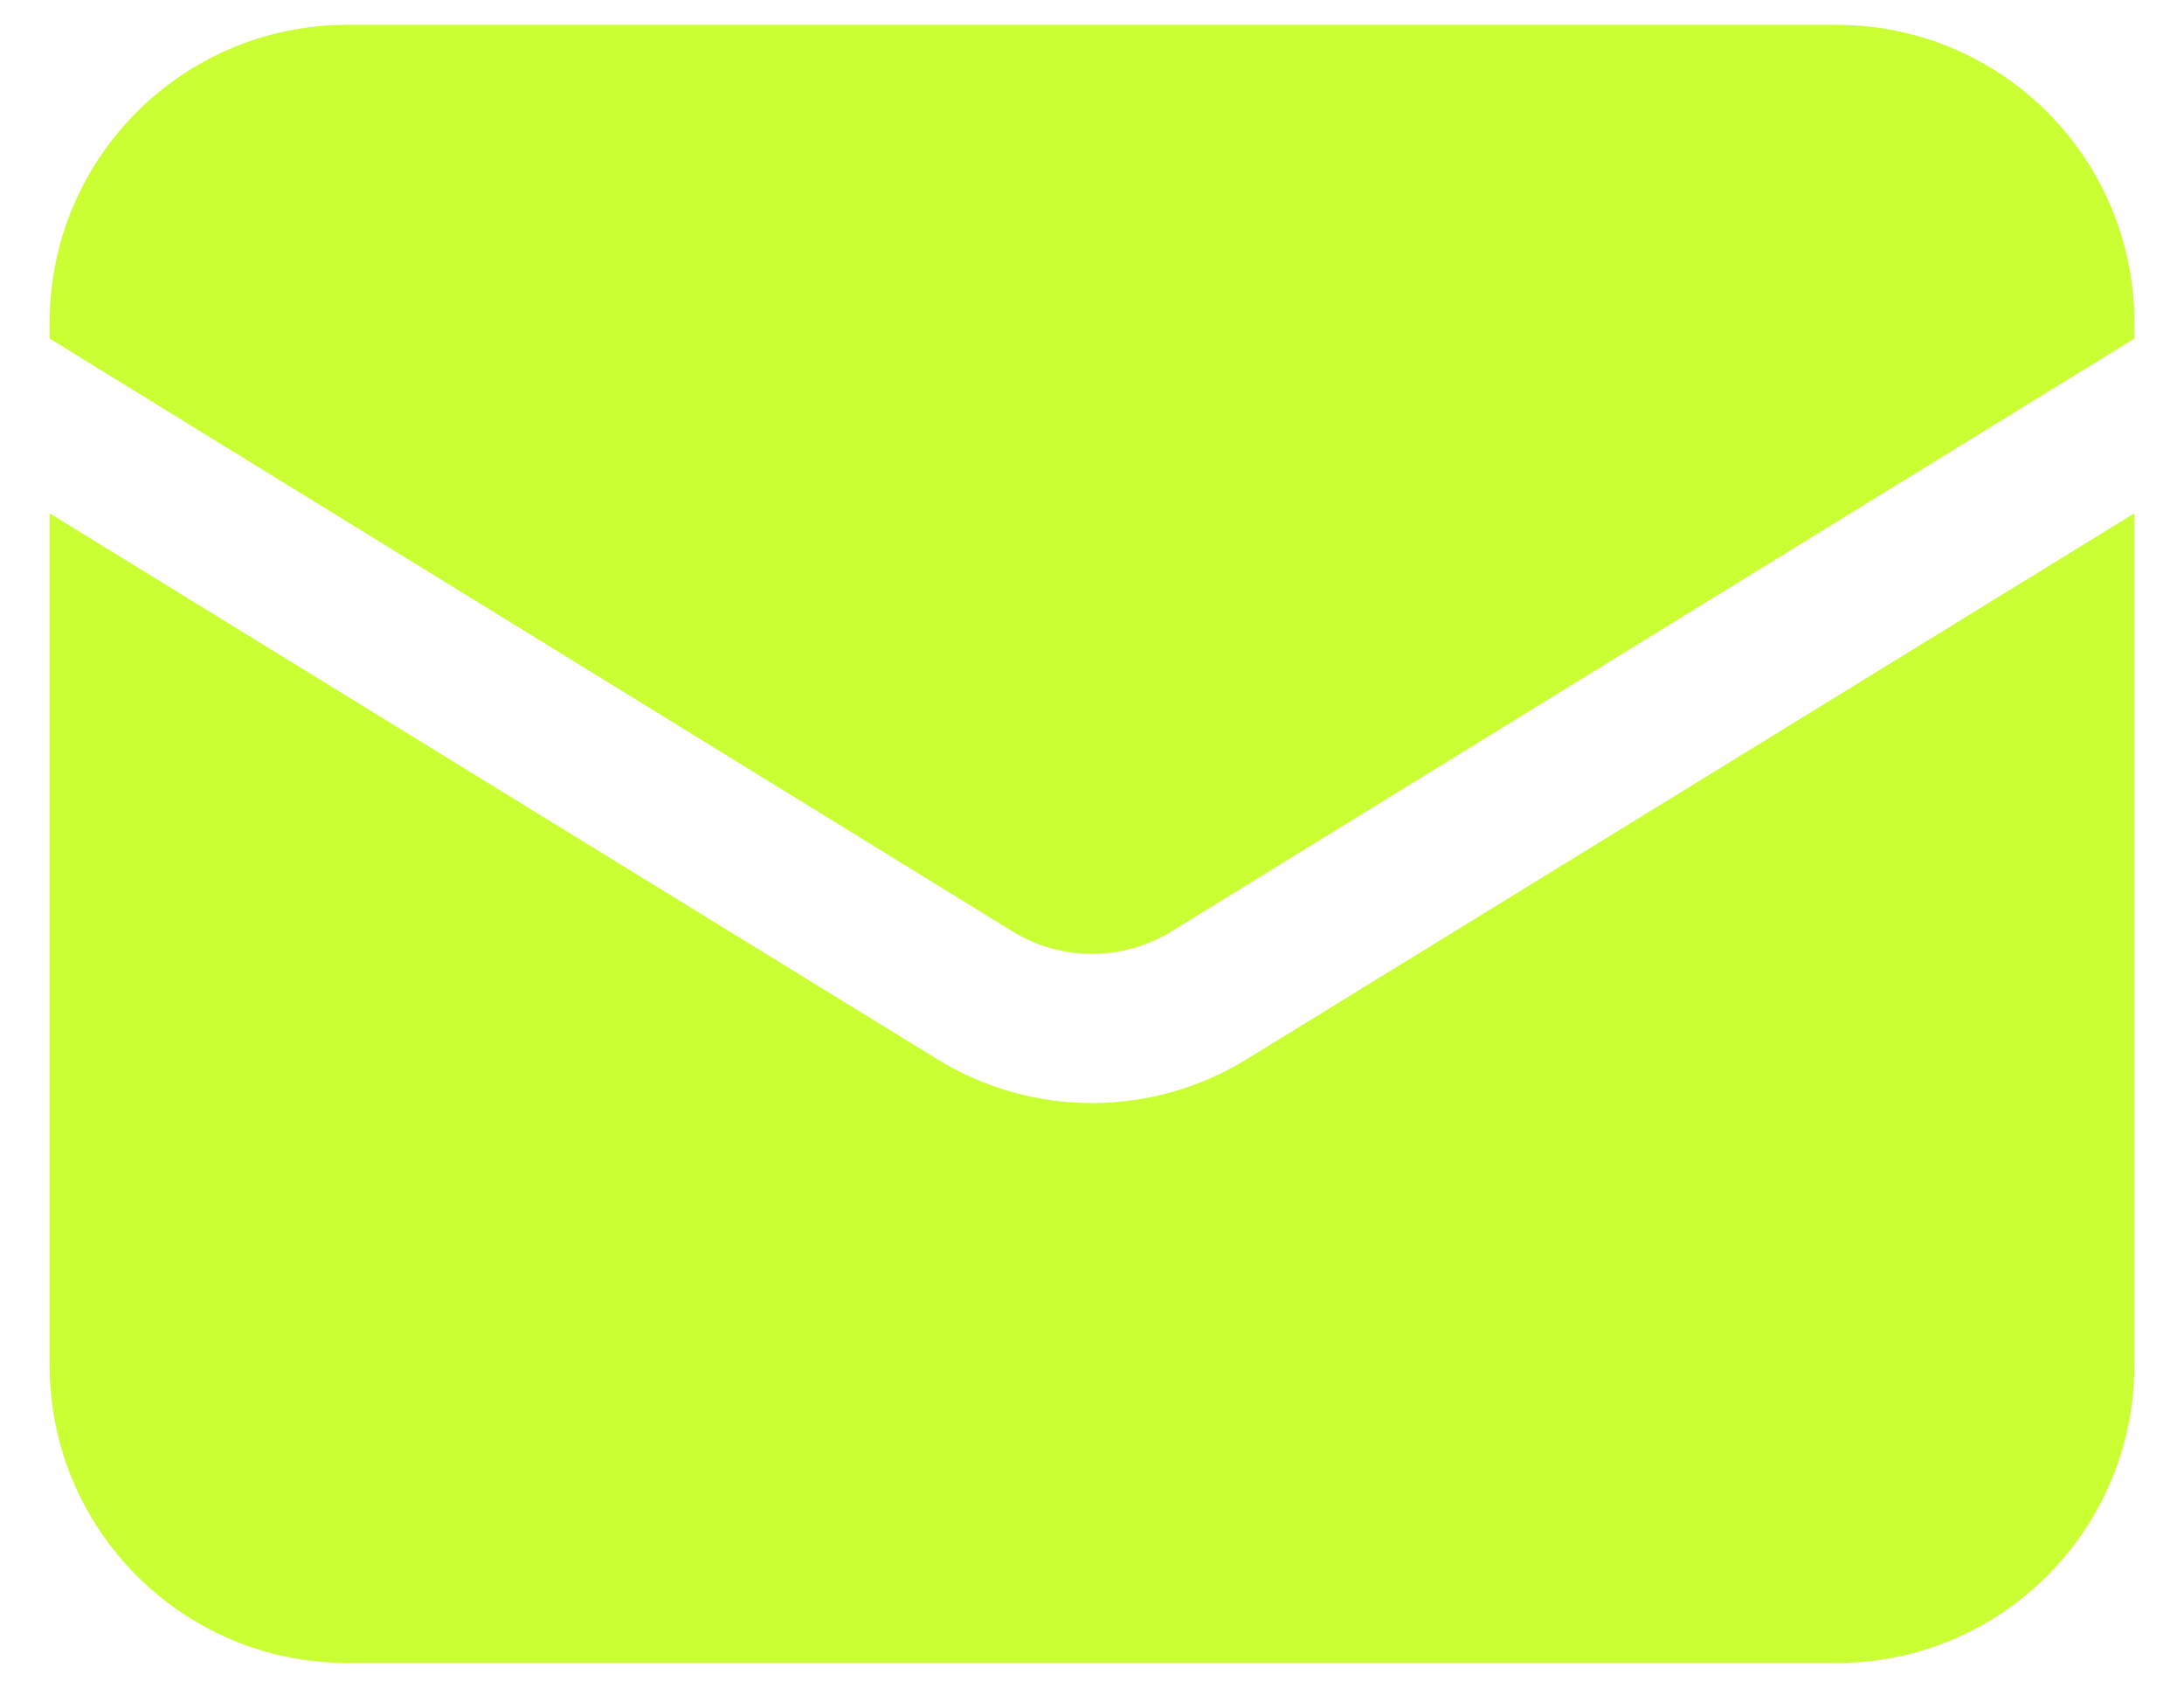
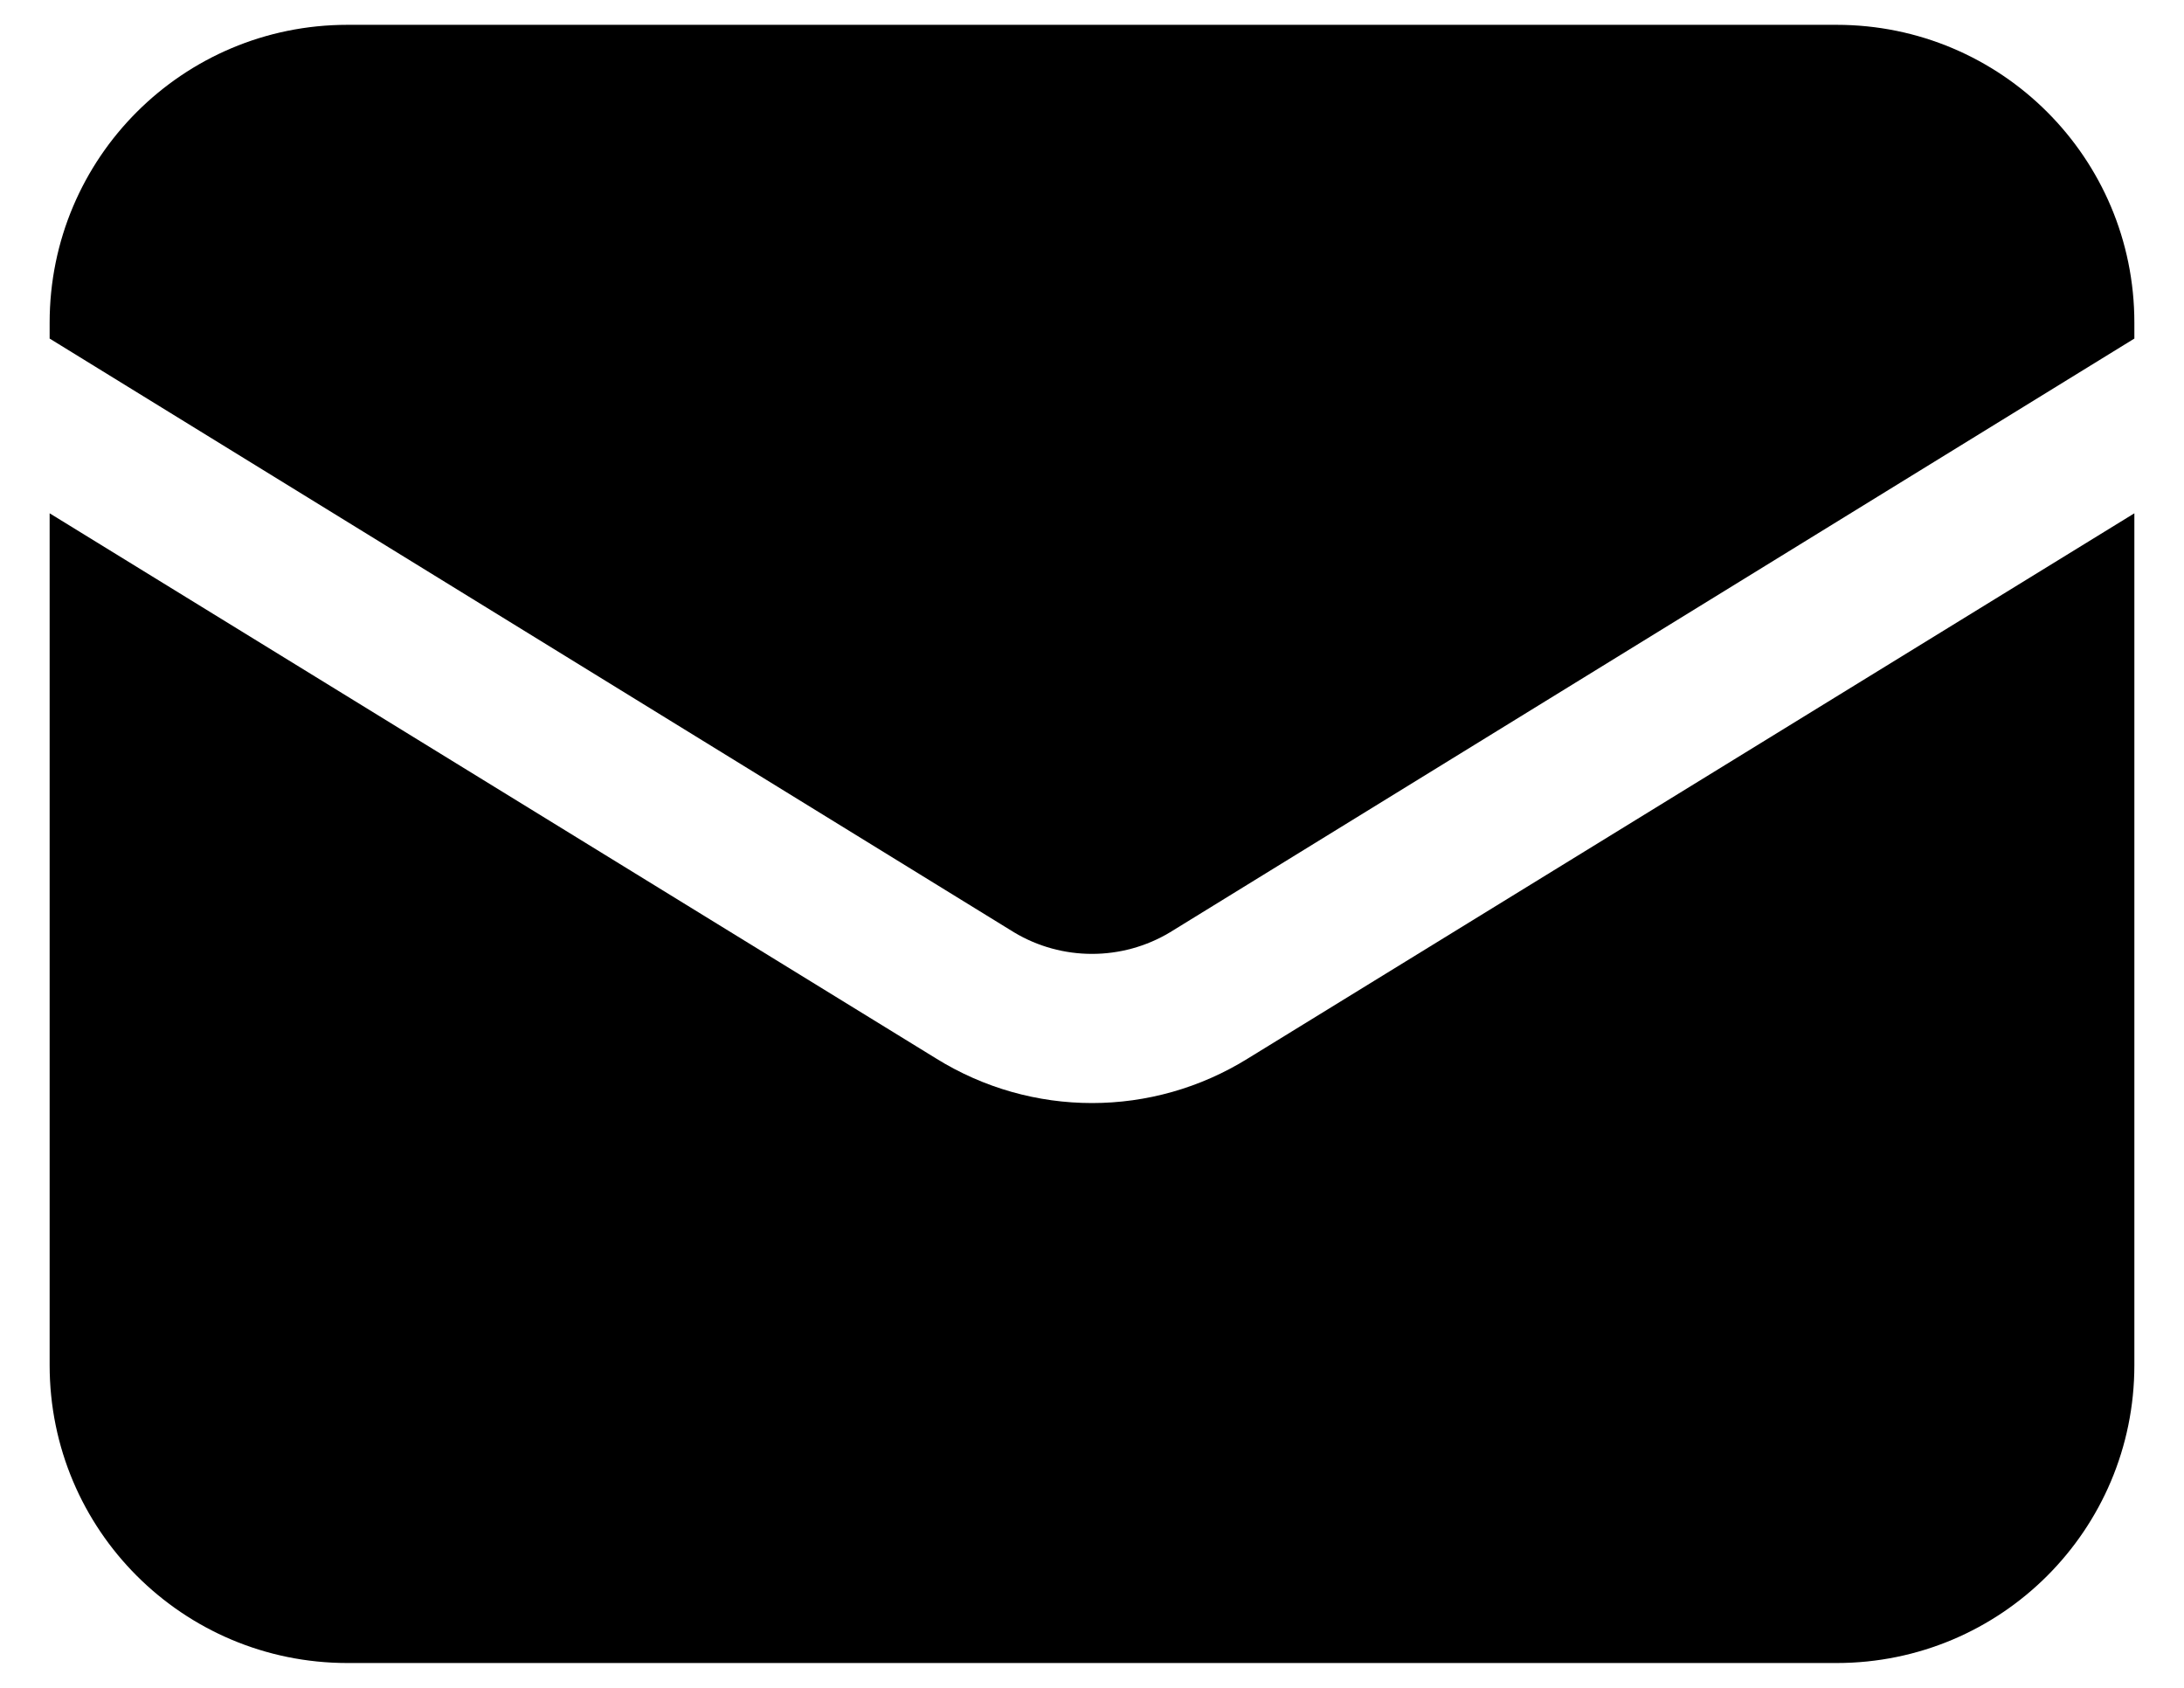
<svg xmlns="http://www.w3.org/2000/svg" width="22" height="17" viewBox="0 0 22 17" fill="none">
-   <path d="M0.5 5.17V13.75C0.5 15.41 1.843 16.75 3.5 16.75H18.5C20.157 16.75 21.5 15.41 21.5 13.75V5.17L12.572 10.66C11.608 11.26 10.392 11.26 9.428 10.66L0.5 5.17Z" fill="#CAFF33" />
-   <path d="M21.5 3.41V3.25C21.5 1.59 20.157 0.25 18.5 0.25H3.5C1.843 0.25 0.5 1.59 0.5 3.25V3.41L10.214 9.39C10.696 9.68 11.304 9.68 11.786 9.39L21.5 3.41Z" fill="#CAFF33" />
+   <path d="M0.5 5.17V13.75C0.5 15.41 1.843 16.75 3.5 16.75H18.5C20.157 16.75 21.5 15.41 21.5 13.75V5.17L12.572 10.66C11.608 11.26 10.392 11.26 9.428 10.66L0.5 5.17Z" fill="#000" />
+   <path d="M21.5 3.41V3.25C21.5 1.59 20.157 0.25 18.5 0.25H3.5C1.843 0.25 0.5 1.59 0.5 3.25V3.41L10.214 9.39C10.696 9.68 11.304 9.68 11.786 9.39L21.5 3.41Z" fill="#000" />
</svg>
